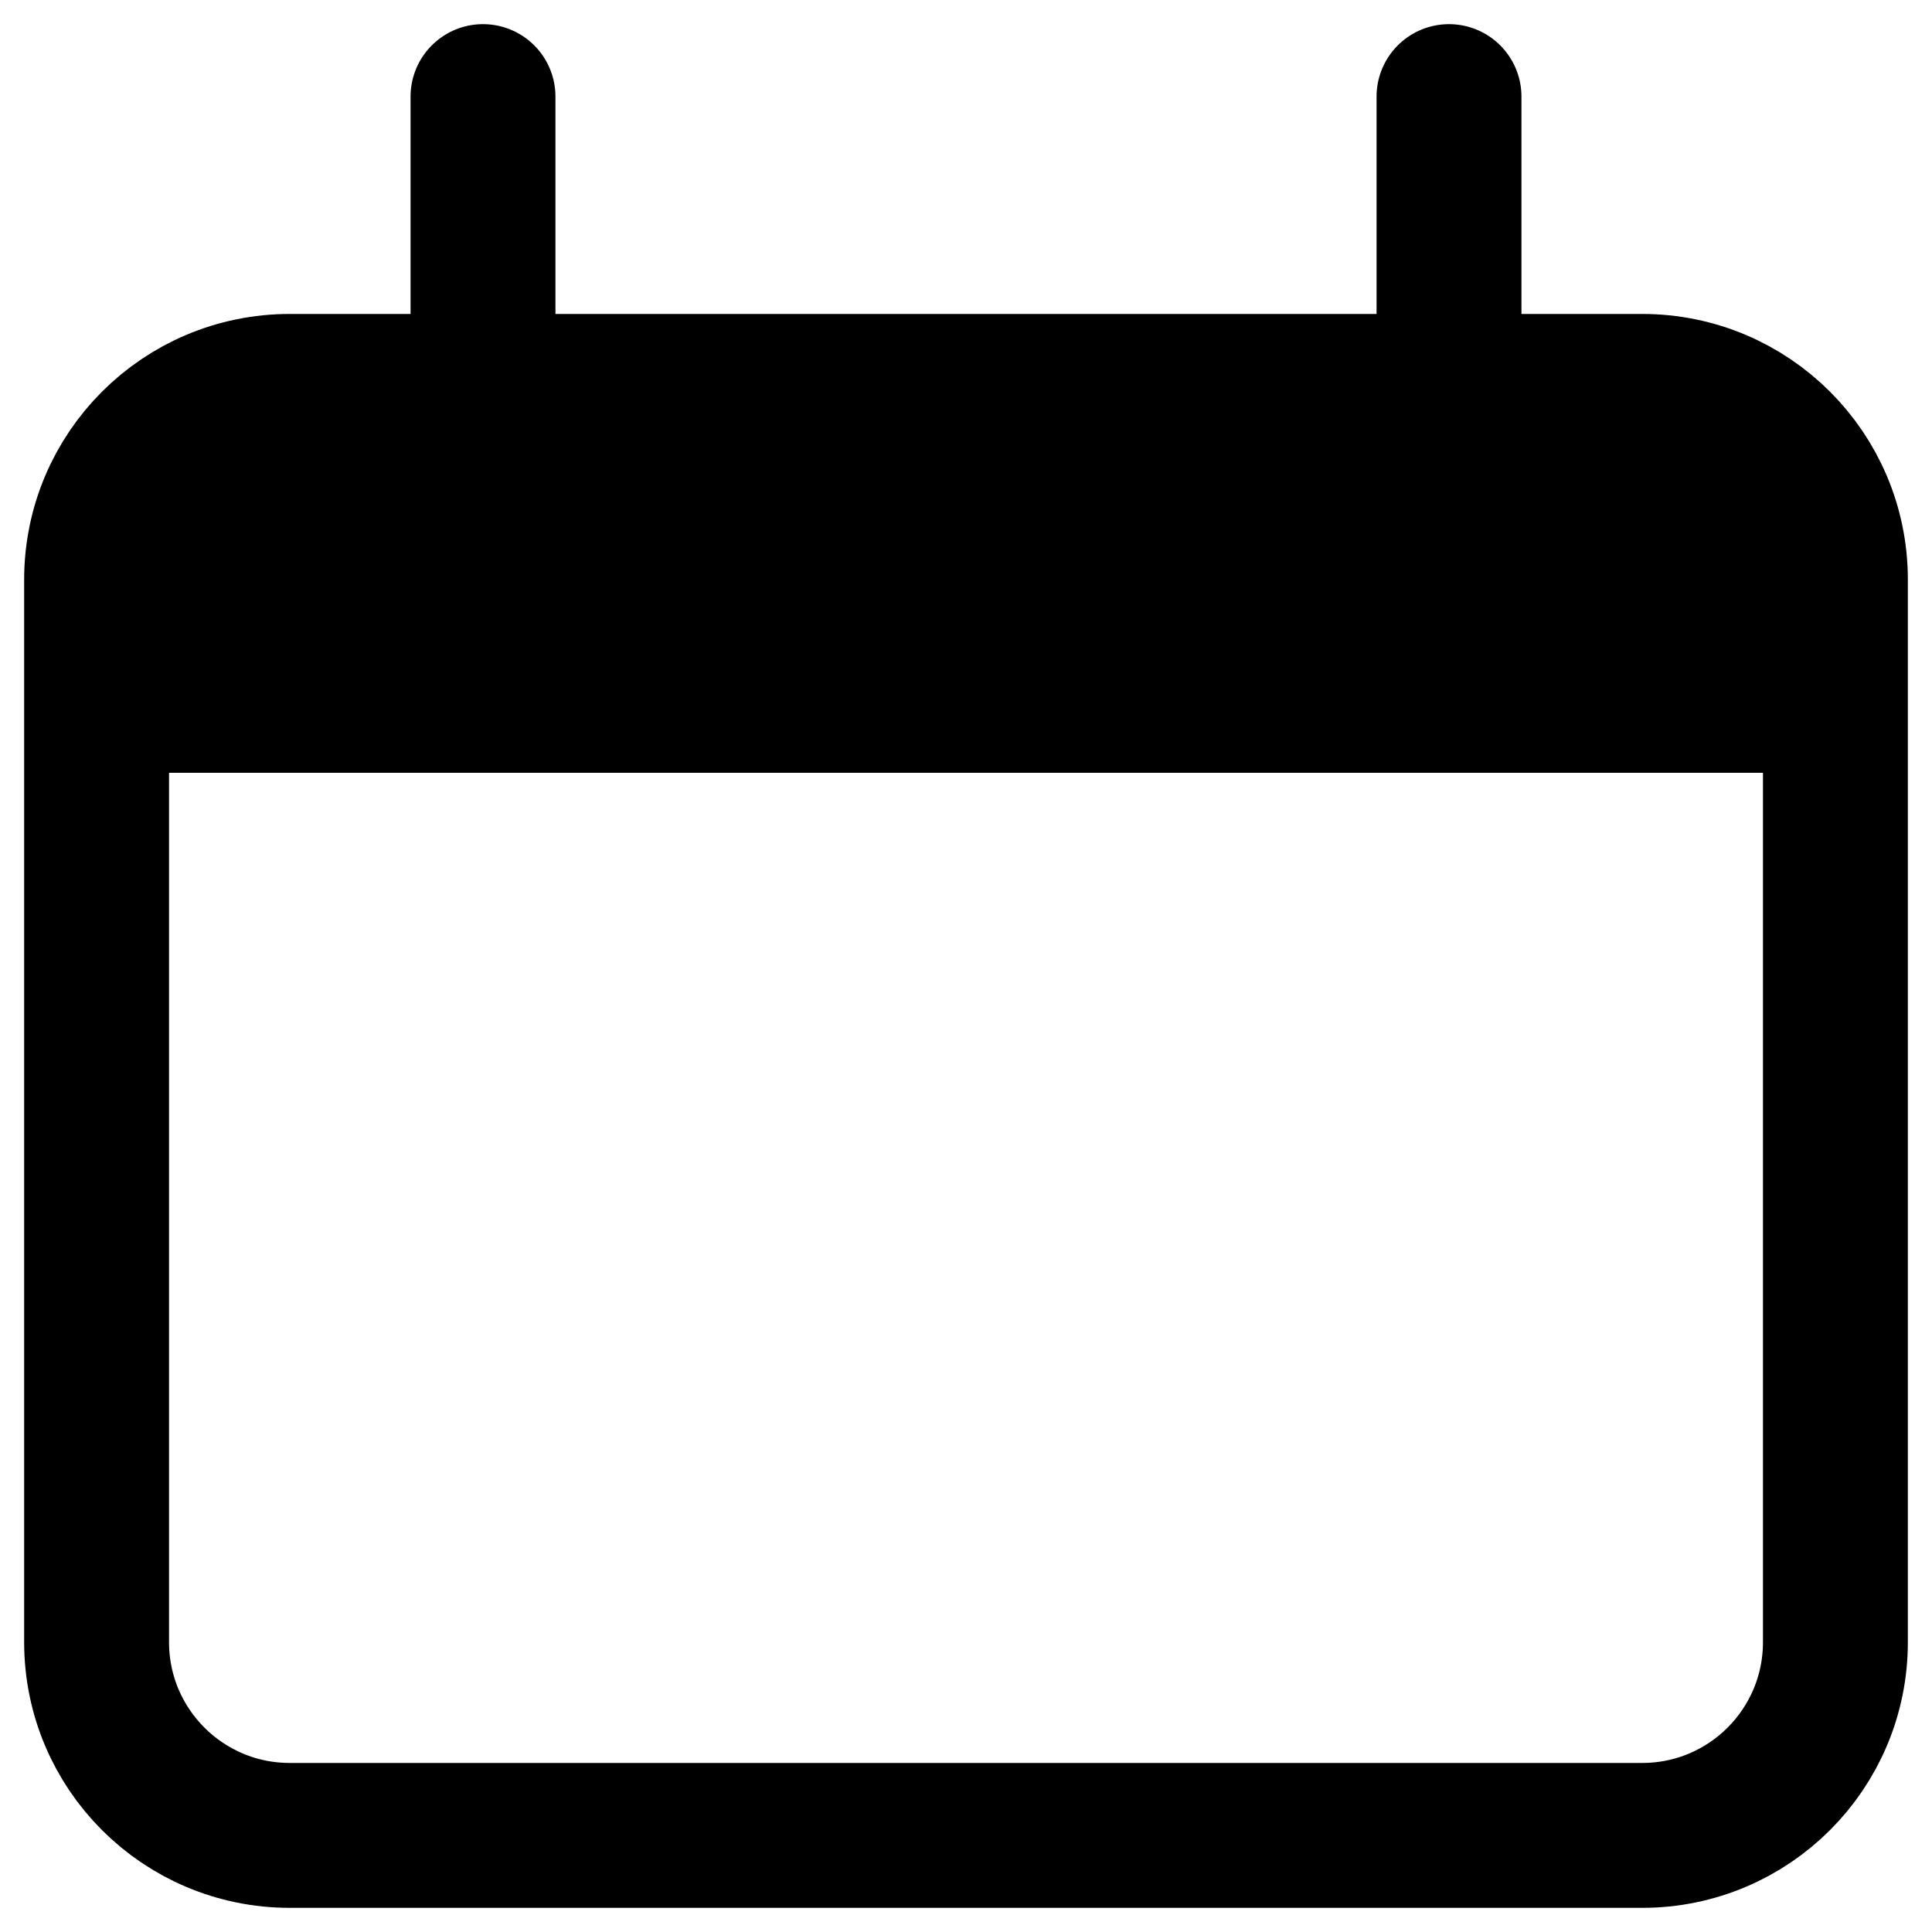
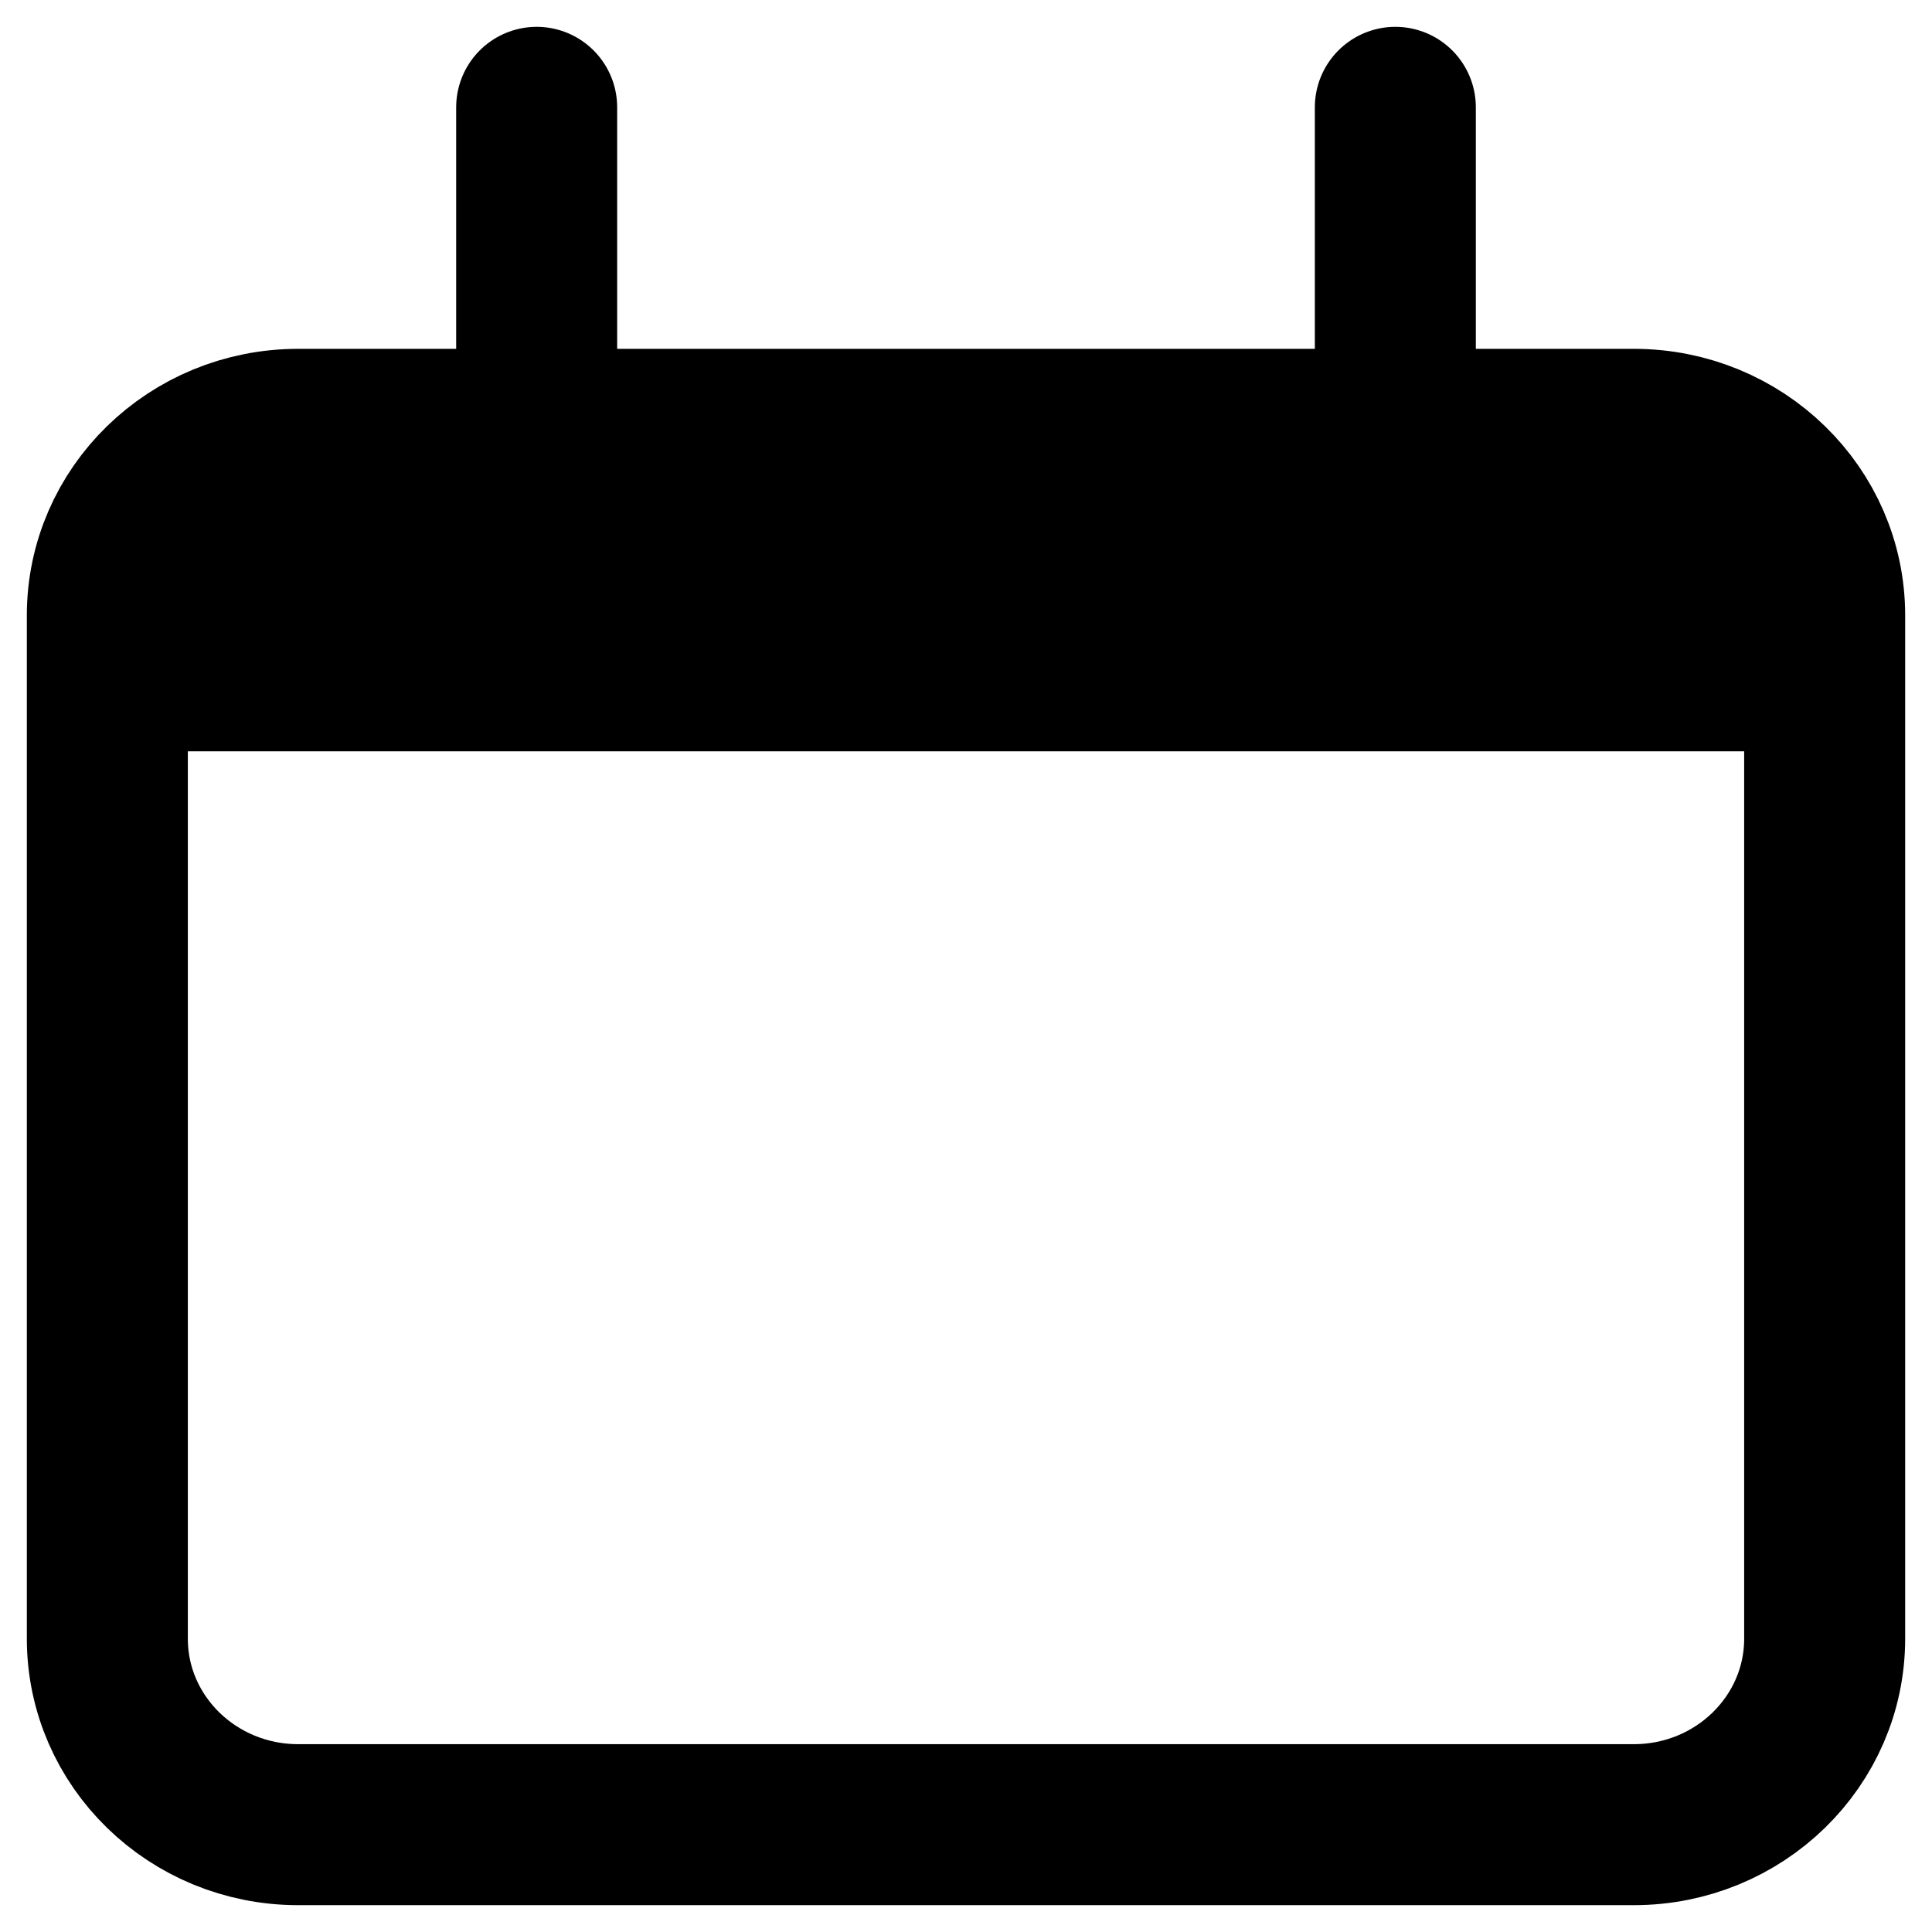
- <svg xmlns="http://www.w3.org/2000/svg" width="20" height="20" viewBox="0 0 20 20" fill="none">
-   <path d="M17 4H3C1.895 4 1 4.895 1 6V17C1 18.105 1.895 19 3 19H17C18.105 19 19 18.105 19 17V6C19 4.895 18.105 4 17 4Z" stroke="black" stroke-width="1.5" />
-   <path d="M1 8C1 6.114 1 5.172 1.586 4.586C2.172 4 3.114 4 5 4H15C16.886 4 17.828 4 18.414 4.586C19 5.172 19 6.114 19 8H1Z" fill="black" />
-   <path d="M5 1V4M15 1V4" stroke="black" stroke-width="1.5" stroke-linecap="round" />
+ <svg xmlns="http://www.w3.org/2000/svg" width="18" height="18" viewBox="0 0 18 18" fill="none">
+   <path d="M15.222 4H2.778C1.796 4 1 4.776 1 5.733V15.267C1 16.224 1.796 17 2.778 17H15.222C16.204 17 17 16.224 17 15.267V5.733C17 4.776 16.204 4 15.222 4Z" stroke="black" stroke-width="1.5" />
+   <path d="M1 7C1 5.585 1 4.879 1.521 4.439C2.042 4 2.879 4 4.556 4H13.444C15.121 4 15.958 4 16.479 4.439C17 4.879 17 5.585 17 7H1Z" fill="black" />
+   <path d="M5 1V4M13 1V4" stroke="black" stroke-width="1.5" stroke-linecap="round" />
</svg>
